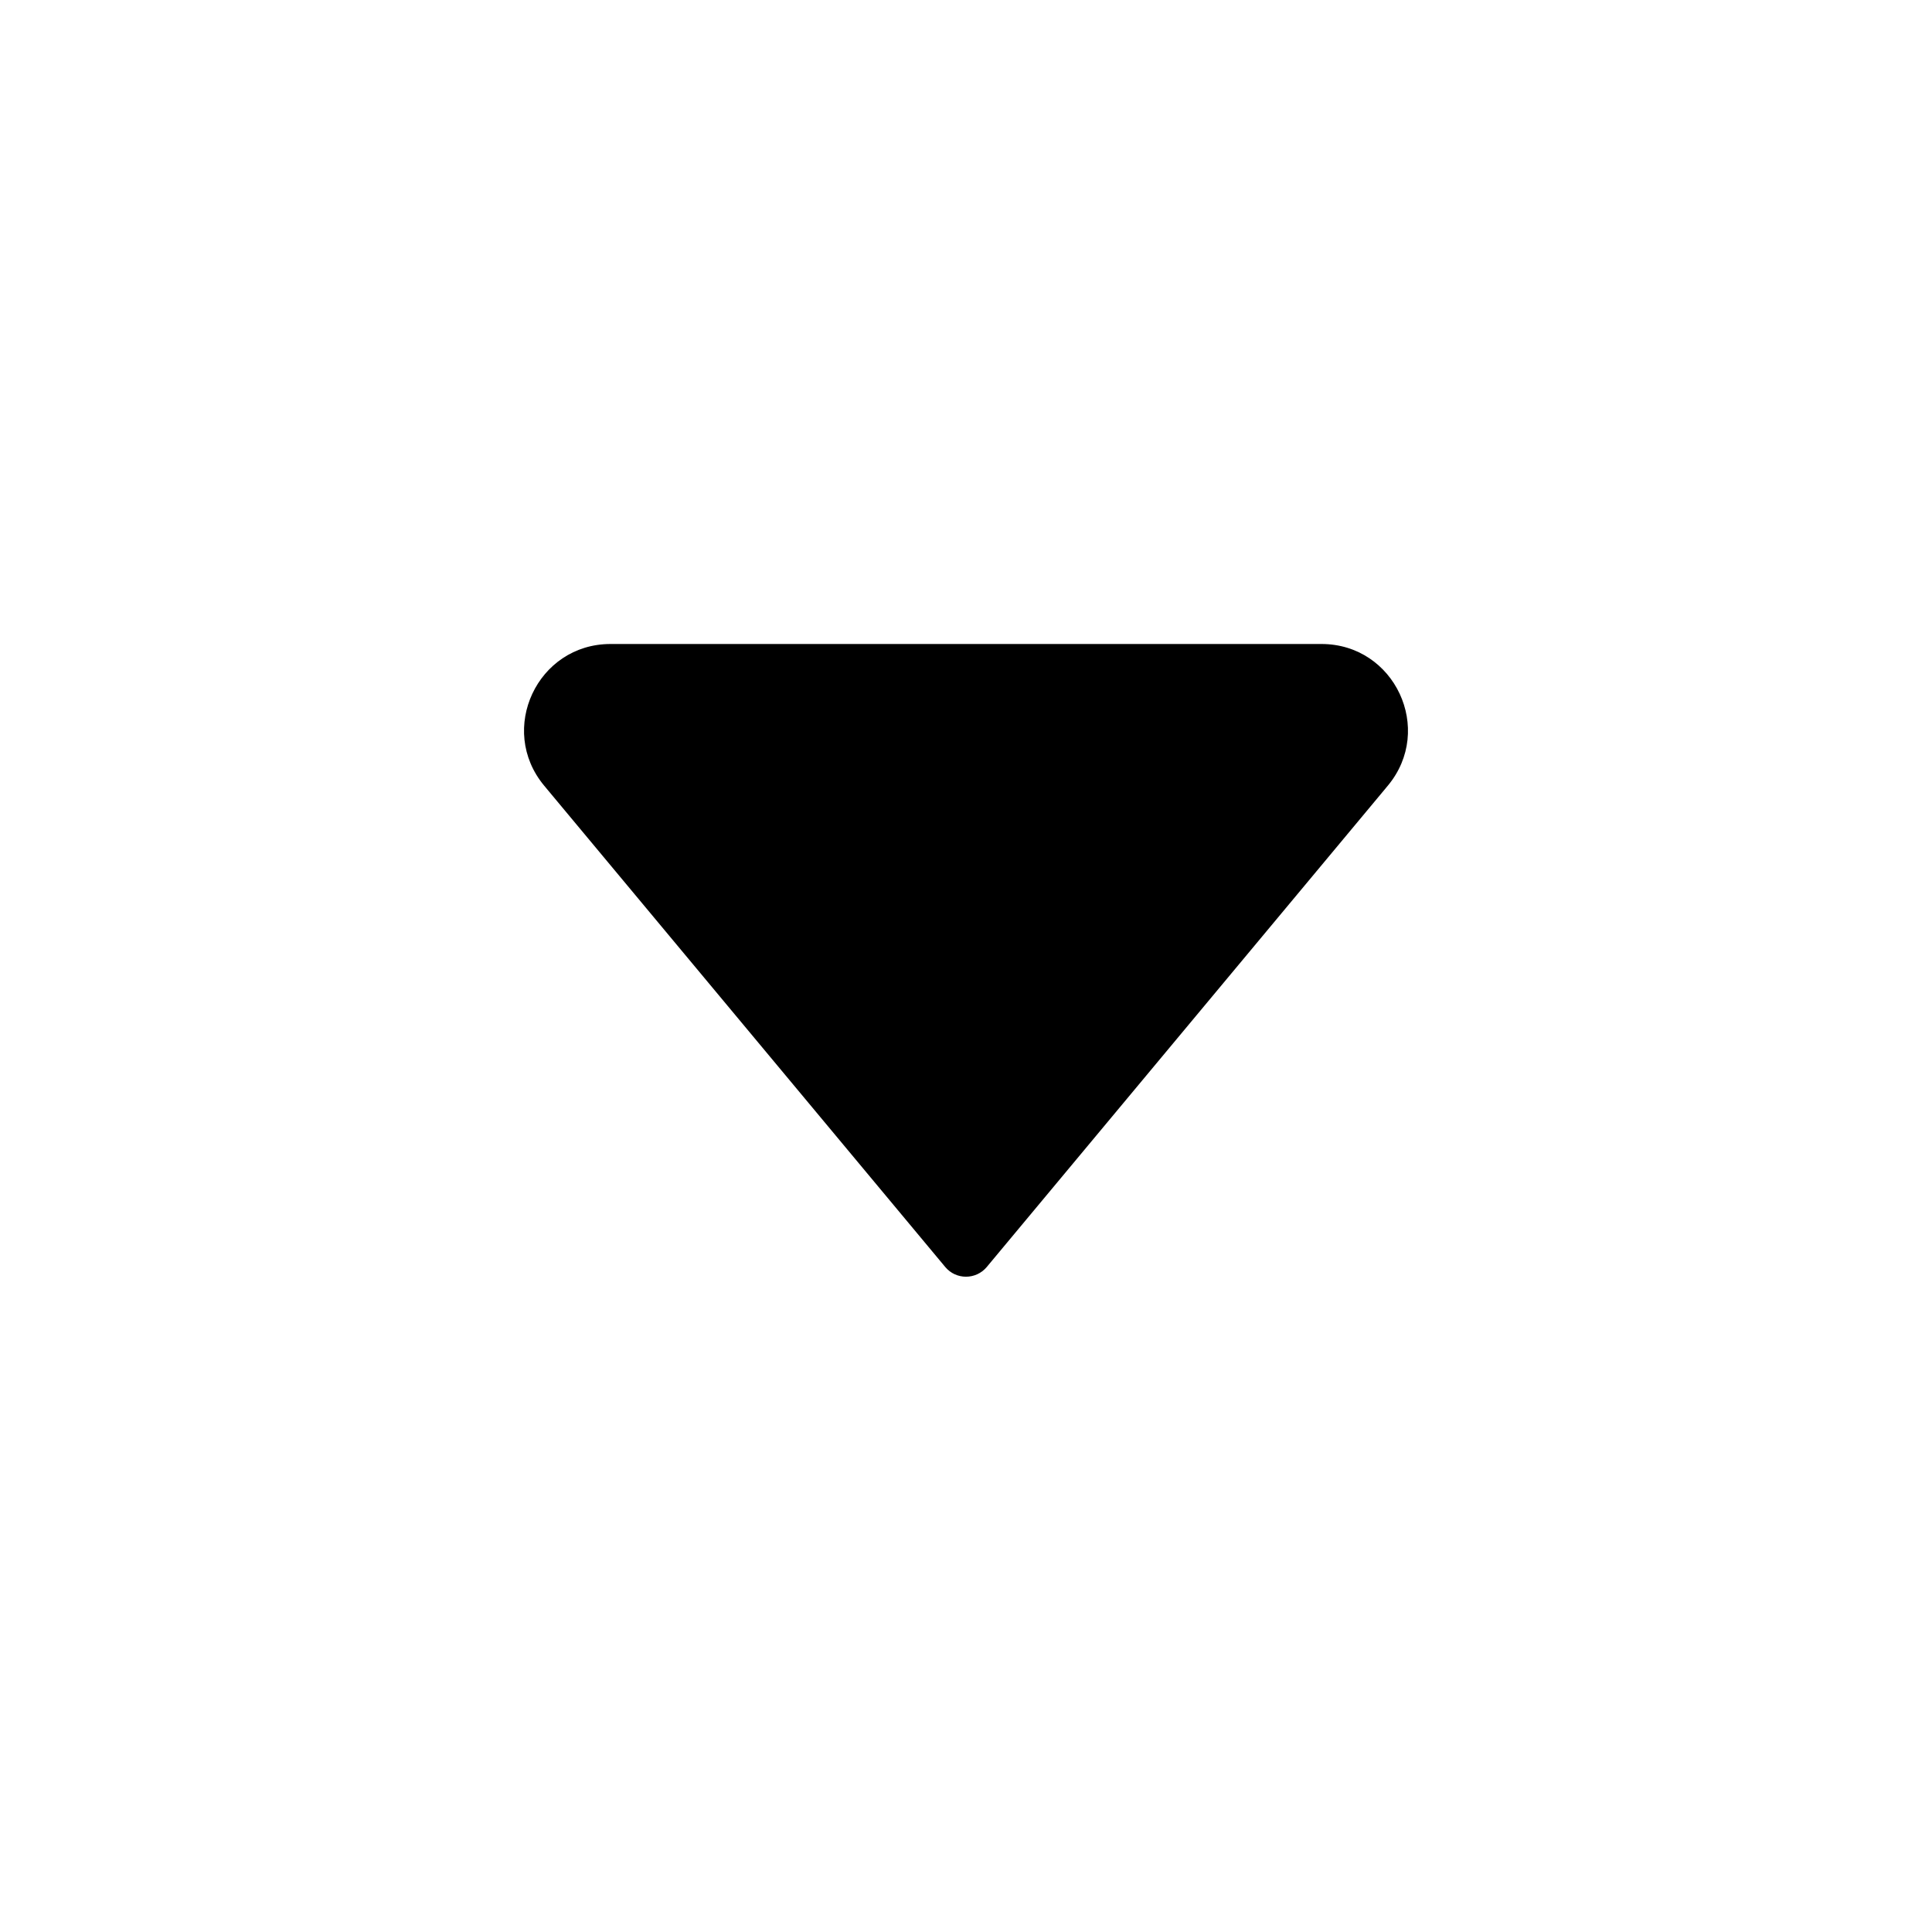
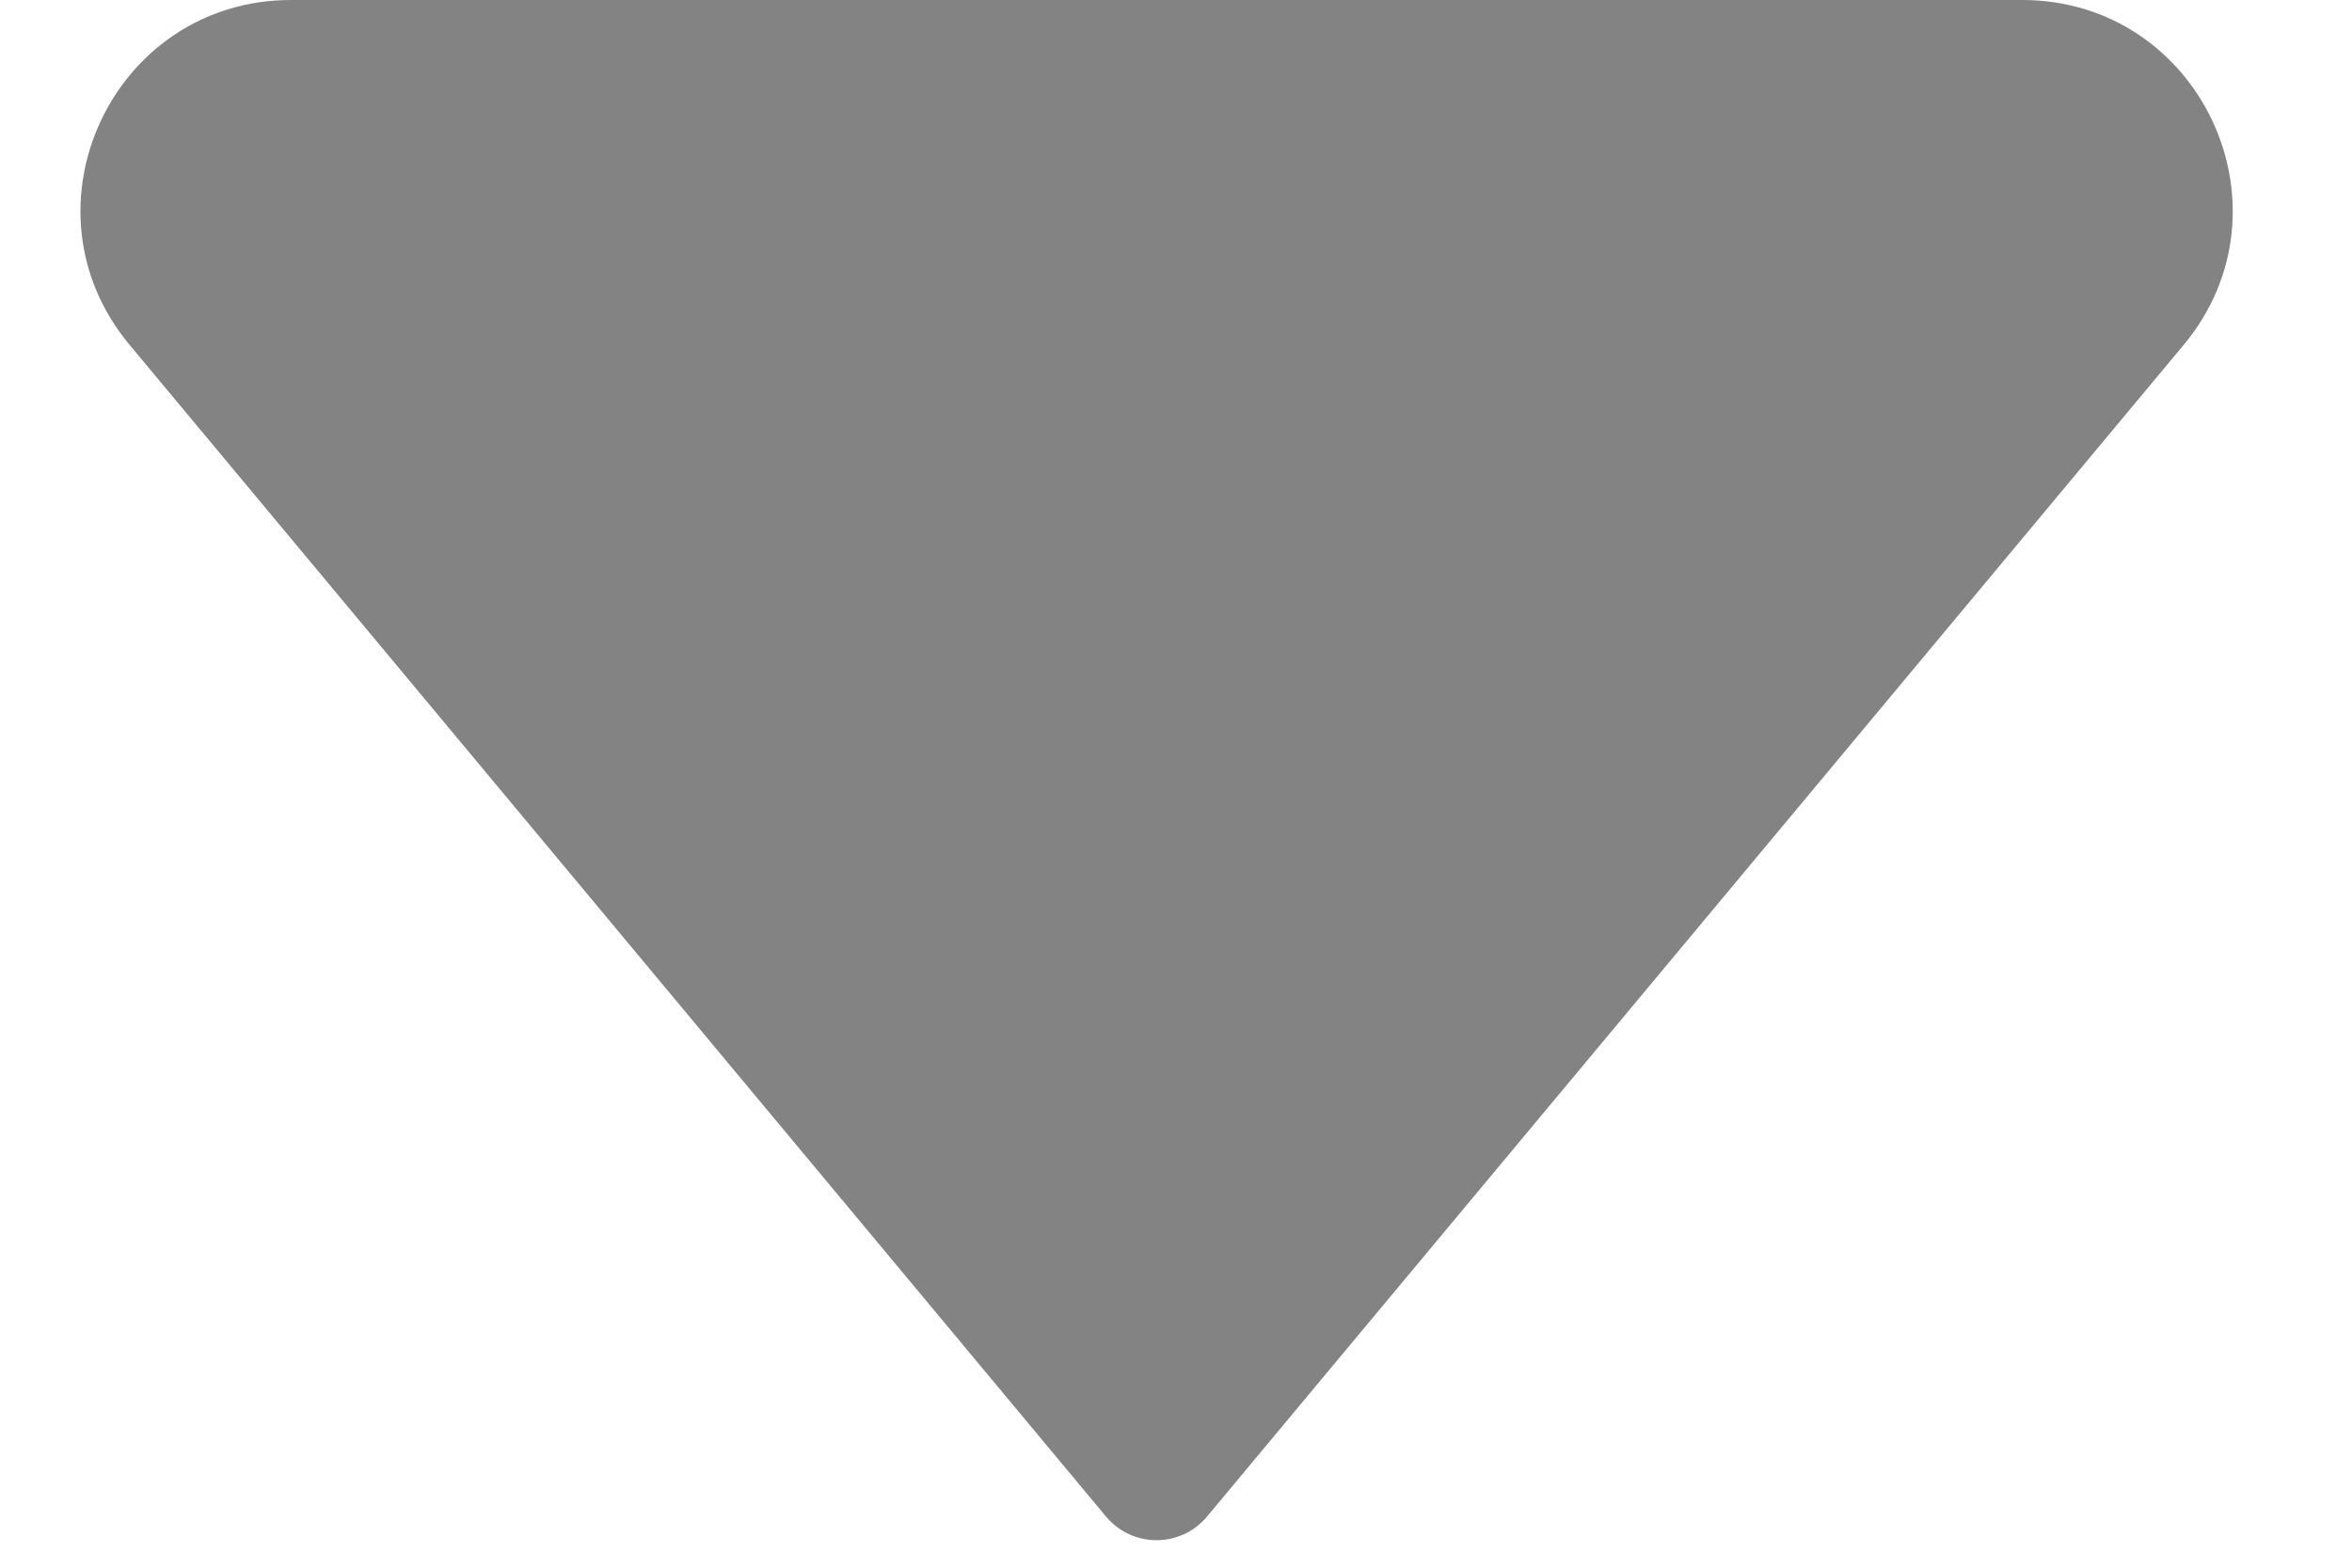
- <svg xmlns="http://www.w3.org/2000/svg" width="24" height="24" viewBox="0 0 24 24" fill="none">
-   <path d="M11.742 15.739L6.76 9.76C6.178 9.061 6.675 8 7.584 8L16.416 8C17.325 8 17.822 9.061 17.24 9.76L12.258 15.739C12.123 15.9 11.876 15.9 11.742 15.739Z" fill="black" />
+ <svg xmlns="http://www.w3.org/2000/svg" width="9" height="6" viewBox="0 0 9 6" fill="none">
+   <path d="M4.232 5.804L0.496 1.32C0.059 0.796 0.432 -6.1065e-05 1.114 -6.10352e-05L7.737 -6.07456e-05C8.42 -6.07158e-05 8.792 0.796 8.356 1.32L4.619 5.804C4.518 5.925 4.333 5.925 4.232 5.804Z" fill="#838383" />
</svg>
